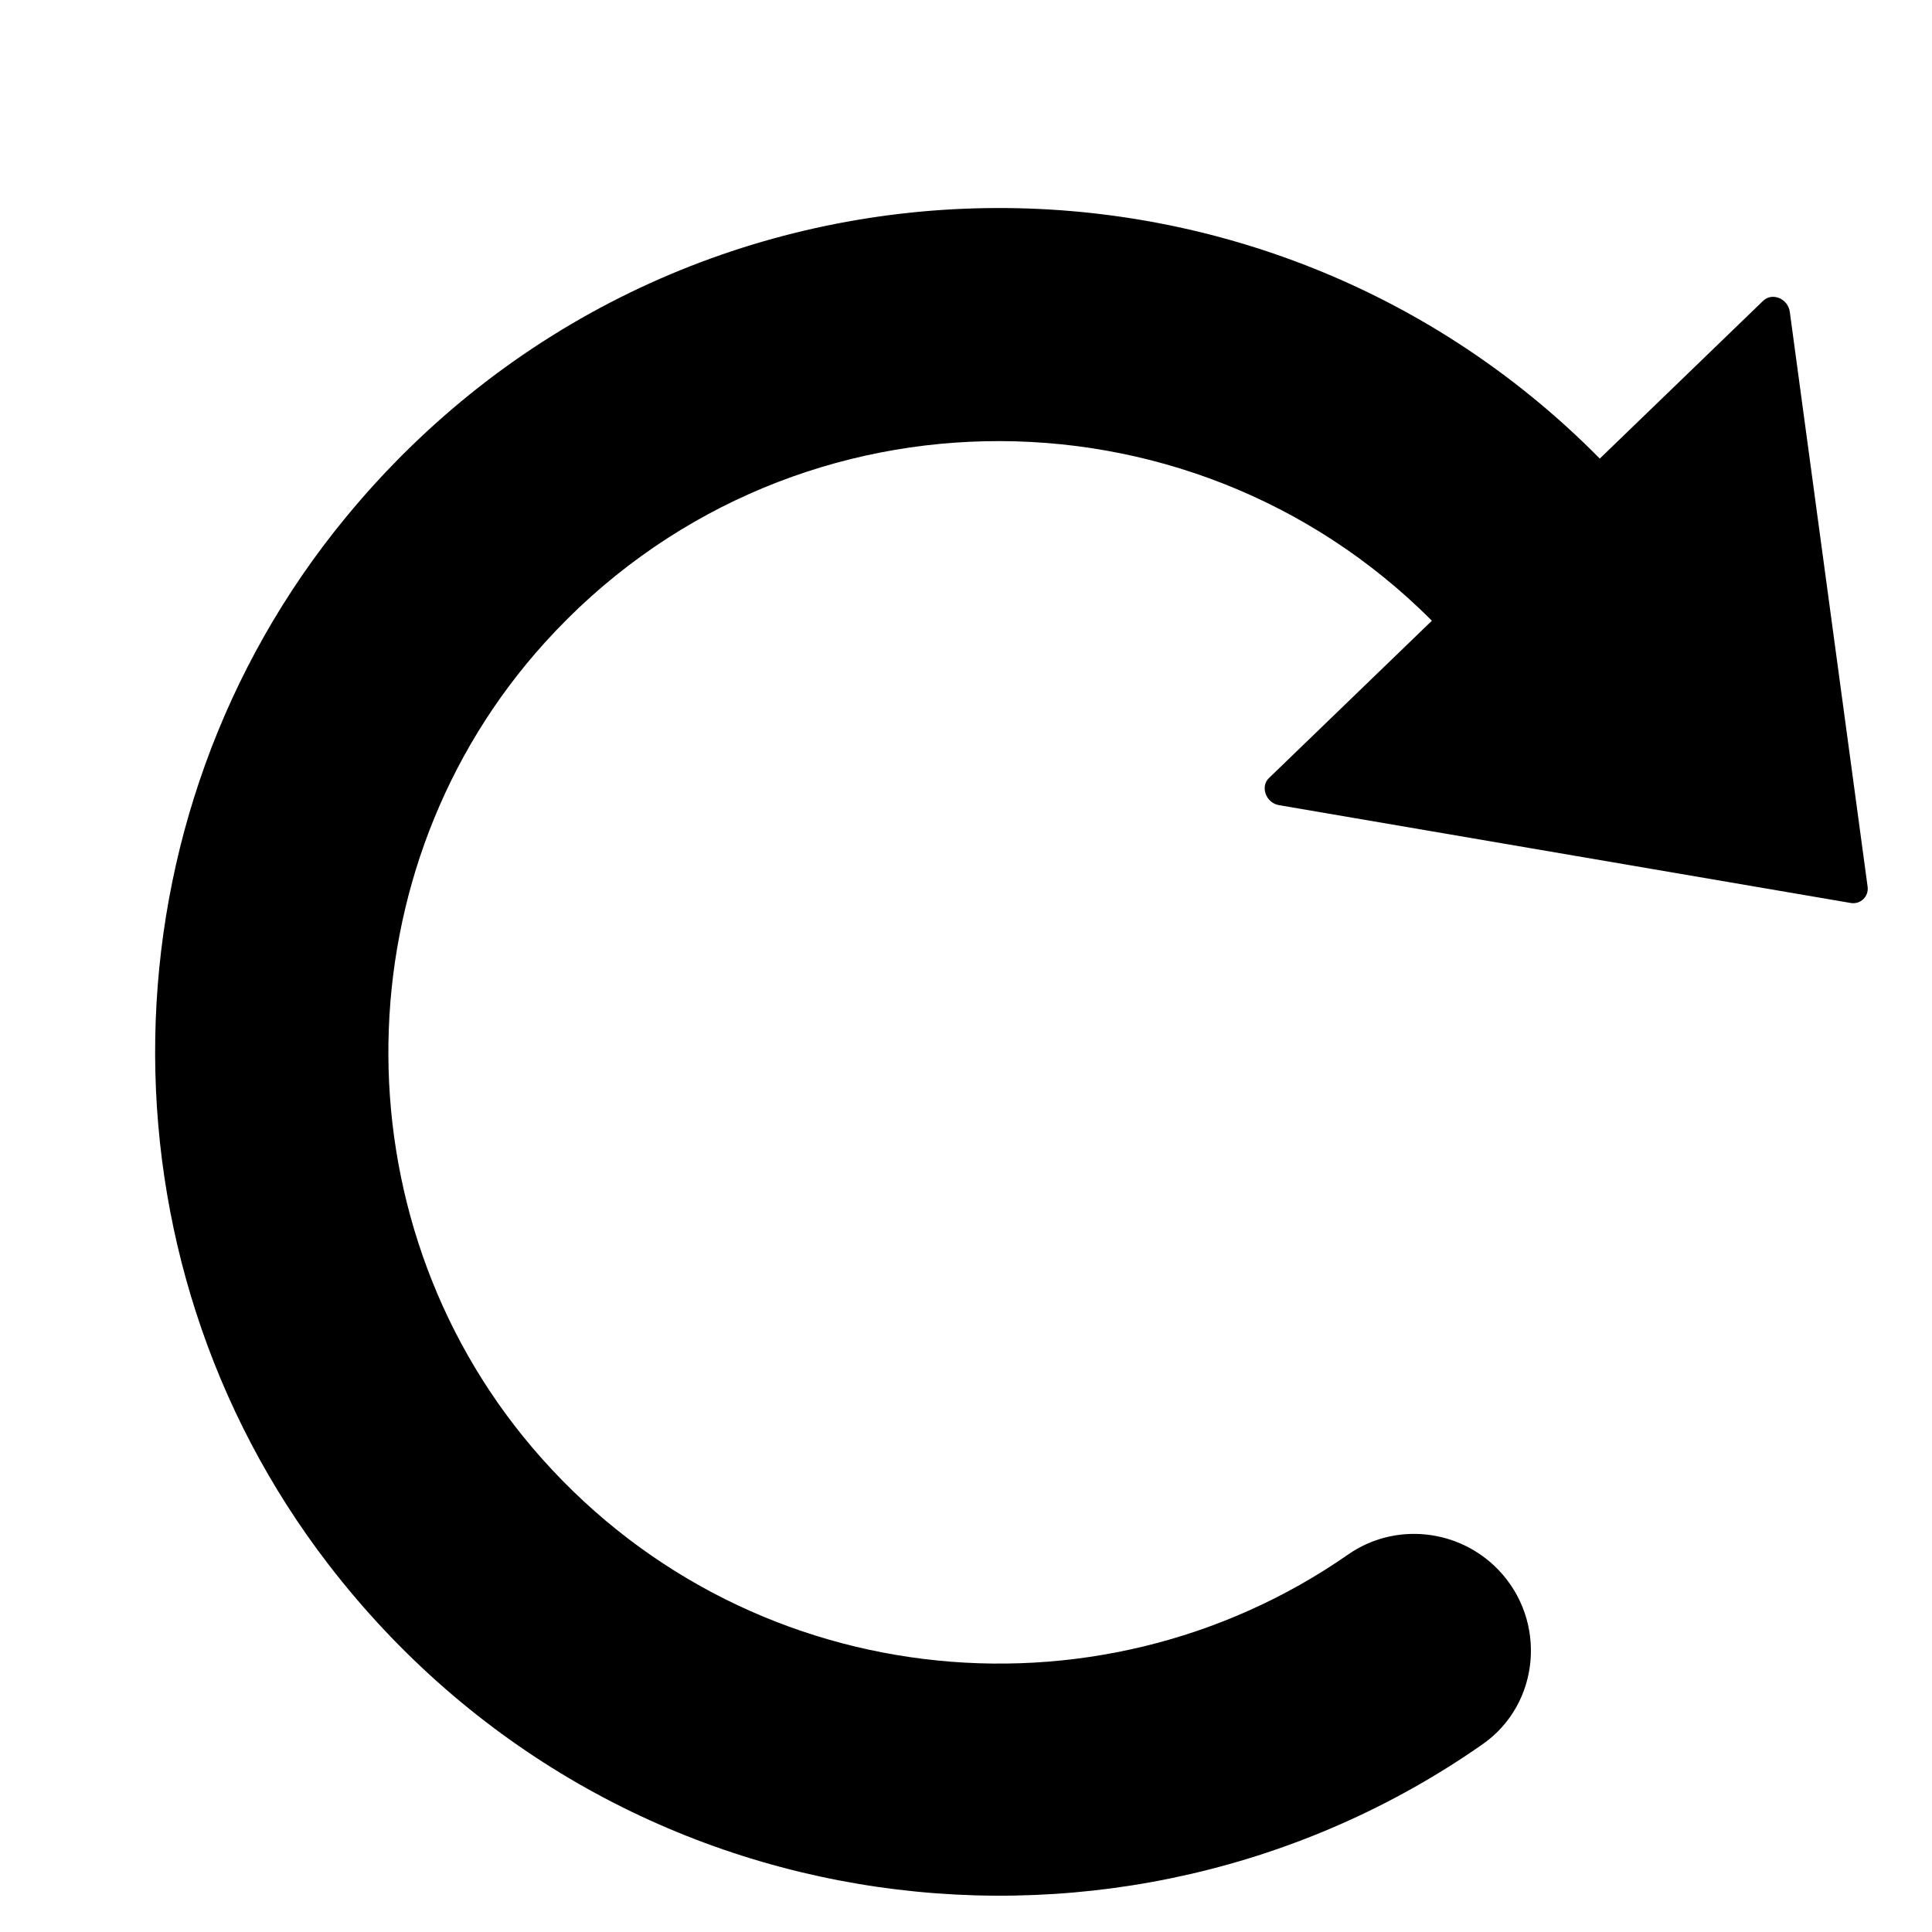
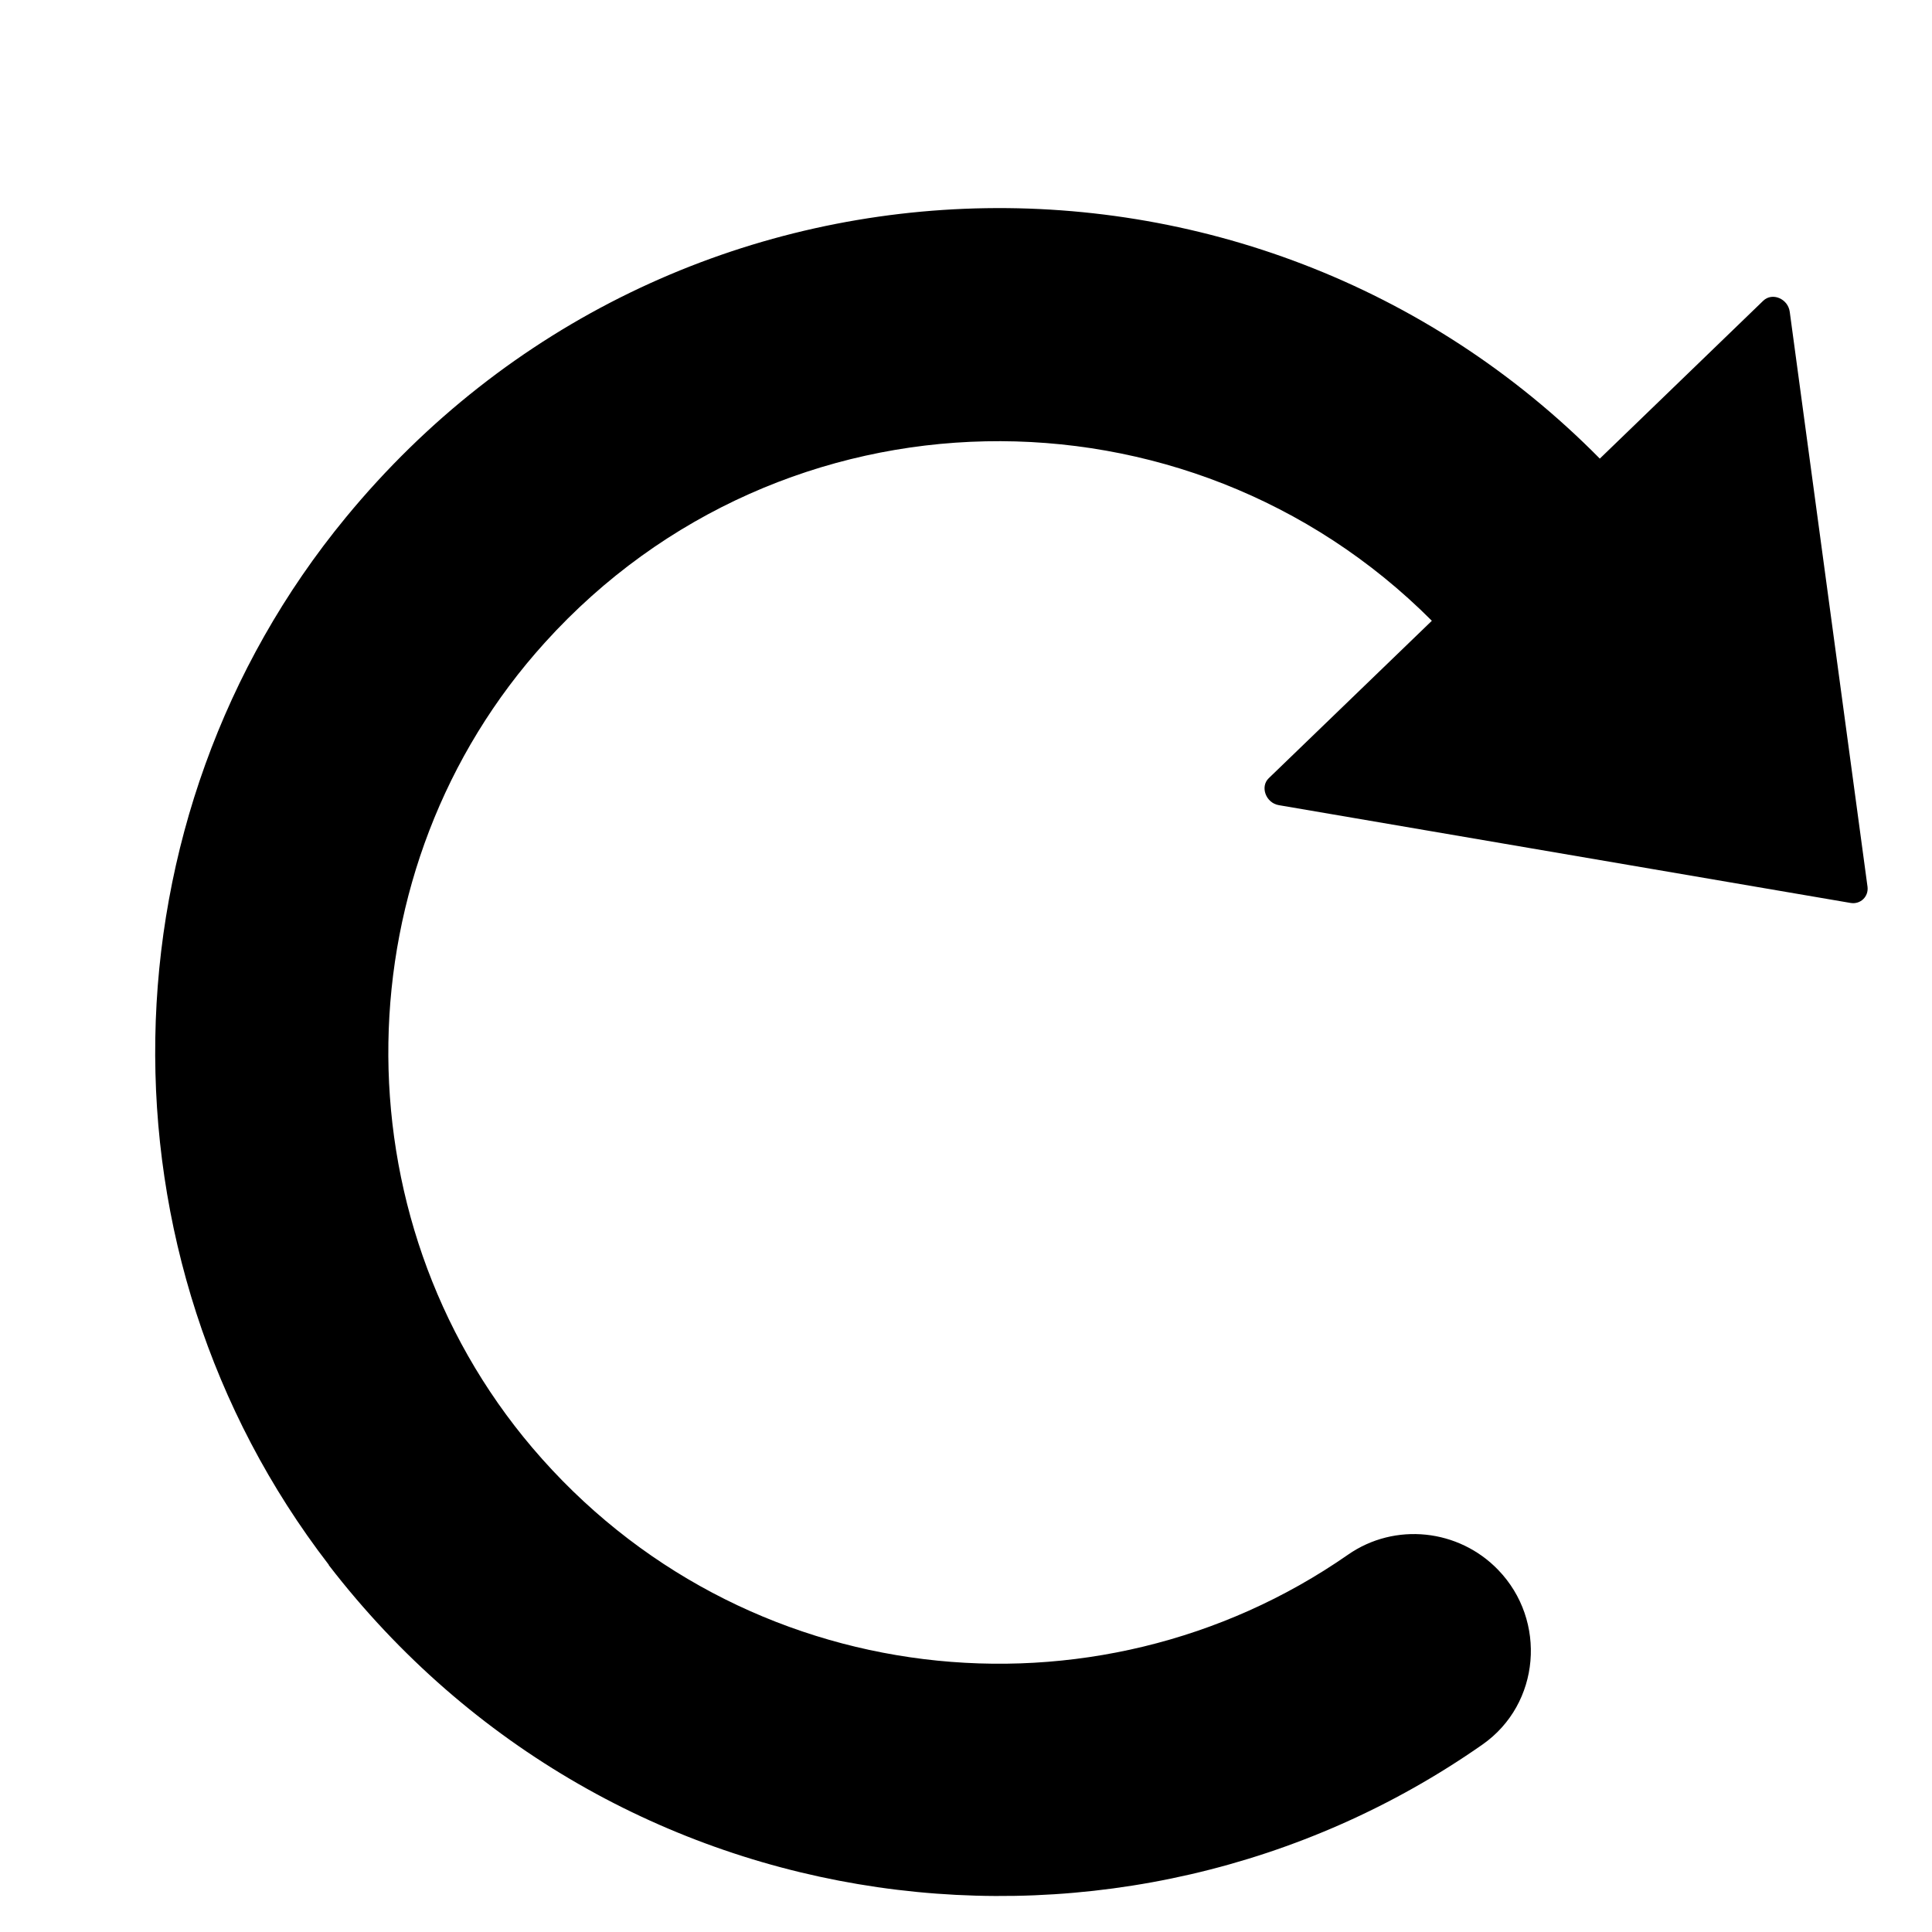
- <svg xmlns="http://www.w3.org/2000/svg" width="16px" height="16px" viewBox="0 0 16 16" version="1.1">
-   <g id="refresh" stroke="none" stroke-width="1" fill="none" fill-rule="evenodd">
-     <g id="refresh-(2)" transform="translate(8.971429, 8) scale(-1, 1) rotate(-46) translate(-8.971429, -8) translate(2, 0)" fill="#000000" fill-rule="nonzero">
-       <path d="M7.744,15.94 C10.951,15.581 13.521,13.018 13.887,9.811 C14.367,5.618 11.108,2.049 7.023,2.004 L7.023,0.123 C7.023,0.018 6.892,-0.037 6.804,0.028 L2.931,2.872 C2.866,2.921 2.866,3.016 2.931,3.065 L6.804,5.909 C6.892,5.974 7.023,5.915 7.023,5.814 L7.023,3.937 C9.893,3.982 12.192,6.425 11.996,9.344 C11.829,11.855 9.782,13.893 7.271,14.053 C4.61,14.222 2.347,12.322 1.942,9.808 C1.867,9.341 1.459,9.001 0.989,9.001 C0.404,9.001 -0.053,9.52 0.038,10.098 C0.607,13.68 3.914,16.368 7.744,15.94 Z" id="Path" />
-     </g>
-   </g>
+ <svg xmlns="http://www.w3.org/2000/svg" viewBox="0 0 16 16">
+   <defs />
+   <path fill="#000" fill-rule="nonzero" d="M2.723 12.959C.754 10.403.813 6.774 2.865 4.284c2.683-3.258 7.514-3.393 10.384-.486l1.353-1.307c.075-.073.206-.017.22.092l.644 4.761c.01.081-.058.147-.139.134l-4.736-.81c-.108-.018-.157-.153-.084-.223l1.351-1.304c-2.027-2.033-5.381-1.99-7.344.179-1.691 1.864-1.734 4.752-.105 6.67 1.727 2.032 4.665 2.34 6.755.885.388-.27.916-.213 1.243.126.406.42.35 1.11-.129 1.446-2.971 2.08-7.202 1.567-9.555-1.485z" />
</svg>
